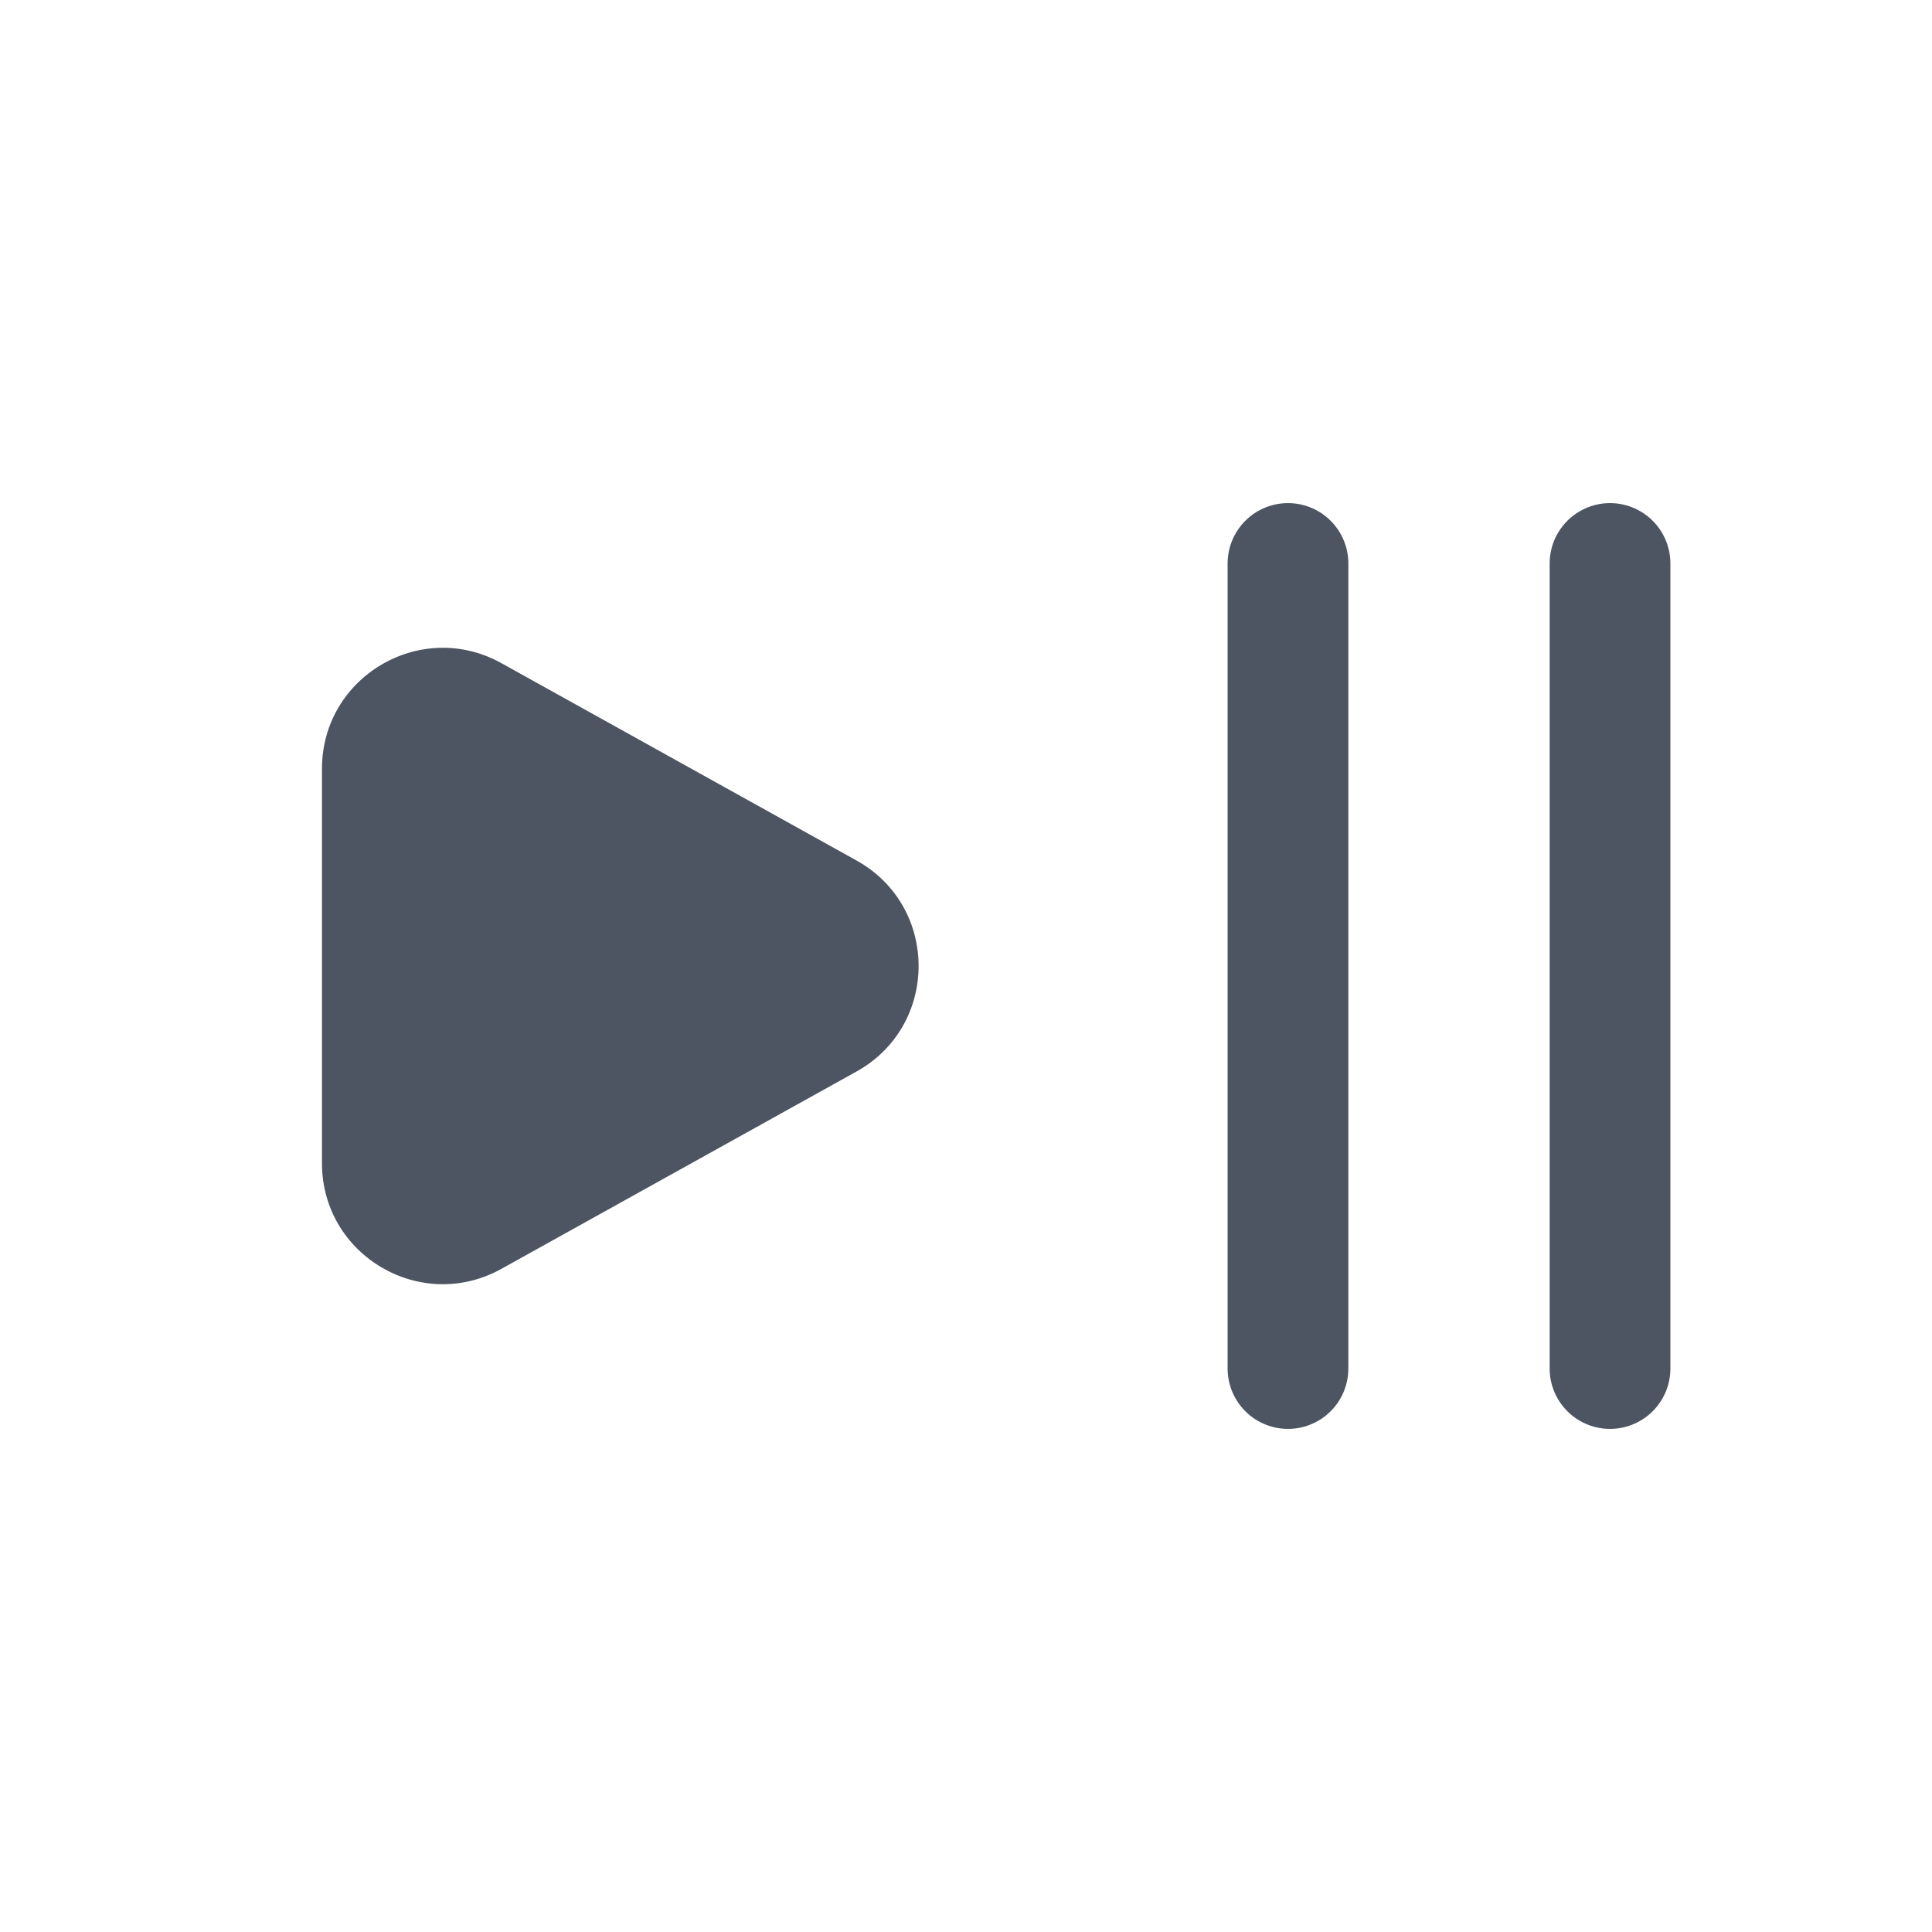
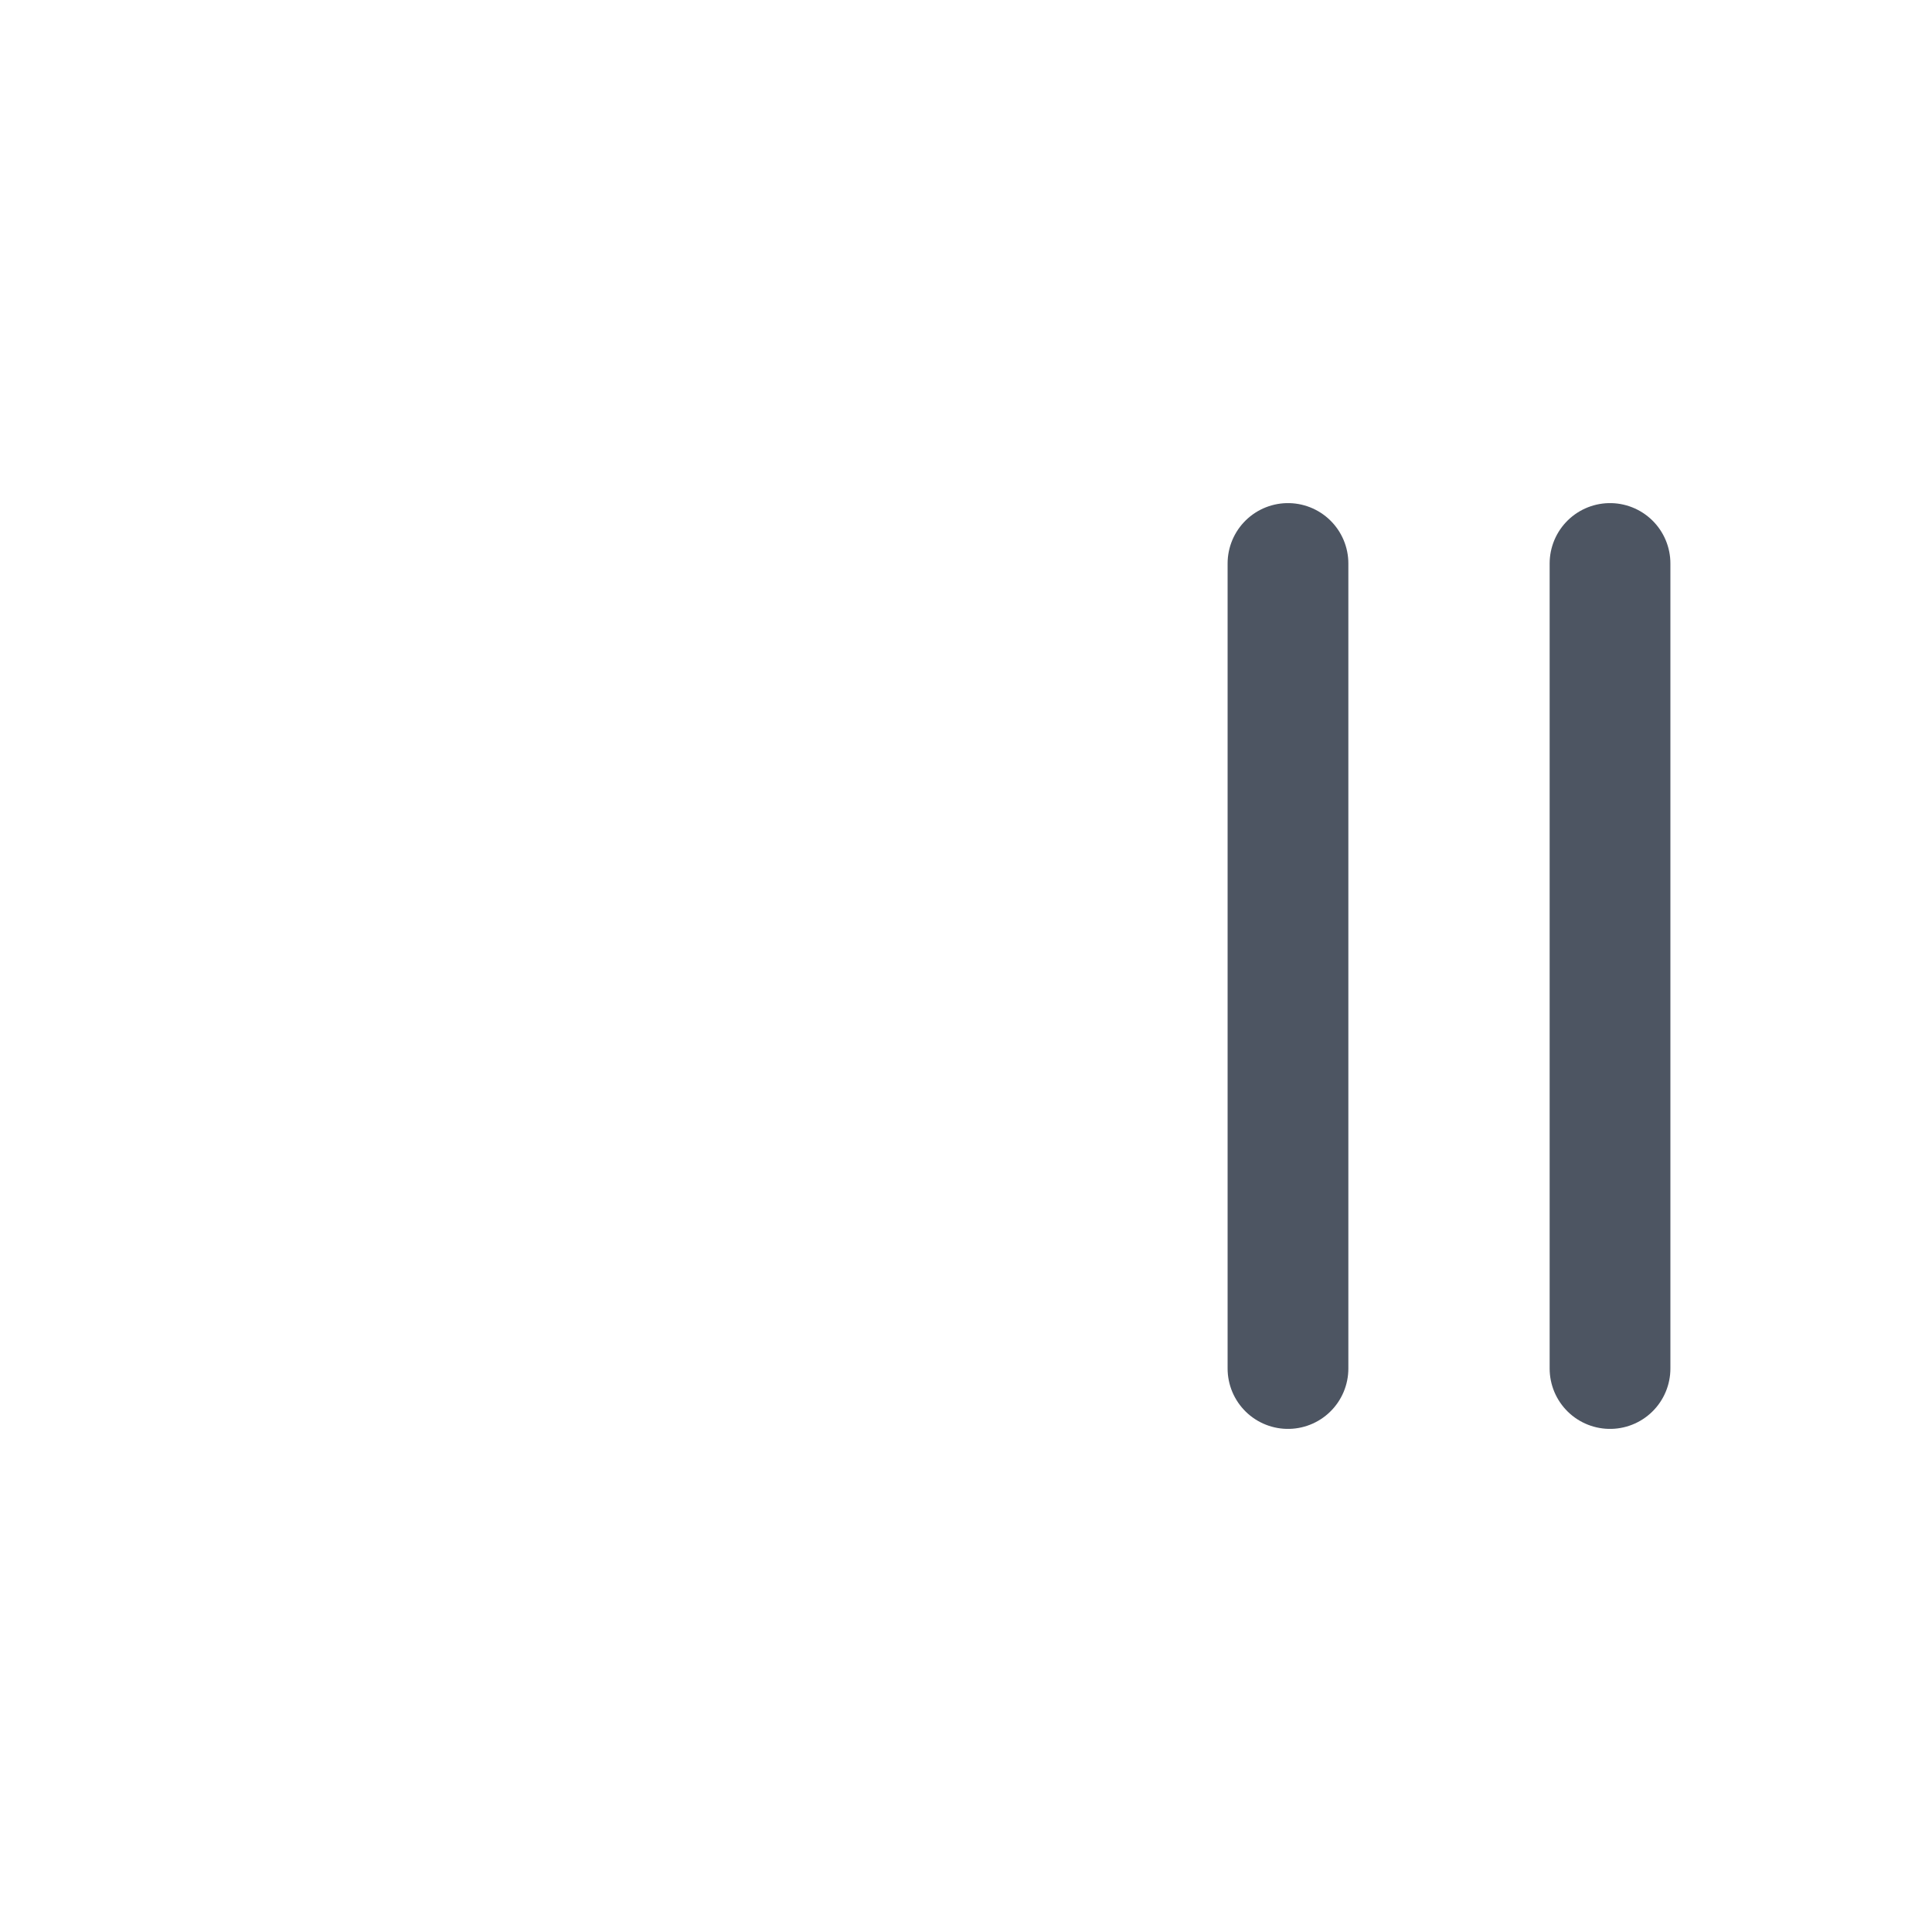
- <svg xmlns="http://www.w3.org/2000/svg" width="32" height="32" viewBox="0 0 32 32" fill="none">
-   <path d="M14.186 14.252L8.305 10.984C6.972 10.243 5.333 11.207 5.333 12.732V19.268C5.333 20.793 6.972 21.757 8.305 21.016L14.186 17.748C15.558 16.986 15.558 15.014 14.186 14.252Z" fill="#4D5562" />
+ <svg xmlns="http://www.w3.org/2000/svg" width="32" height="32" viewBox="" fill="none">
  <path d="M21.333 22.667L21.333 9.333" stroke="#4D5562" stroke-width="2" stroke-linecap="round" />
  <path d="M26.667 22.667L26.667 9.333" stroke="#4D5562" stroke-width="2" stroke-linecap="round" />
</svg>
